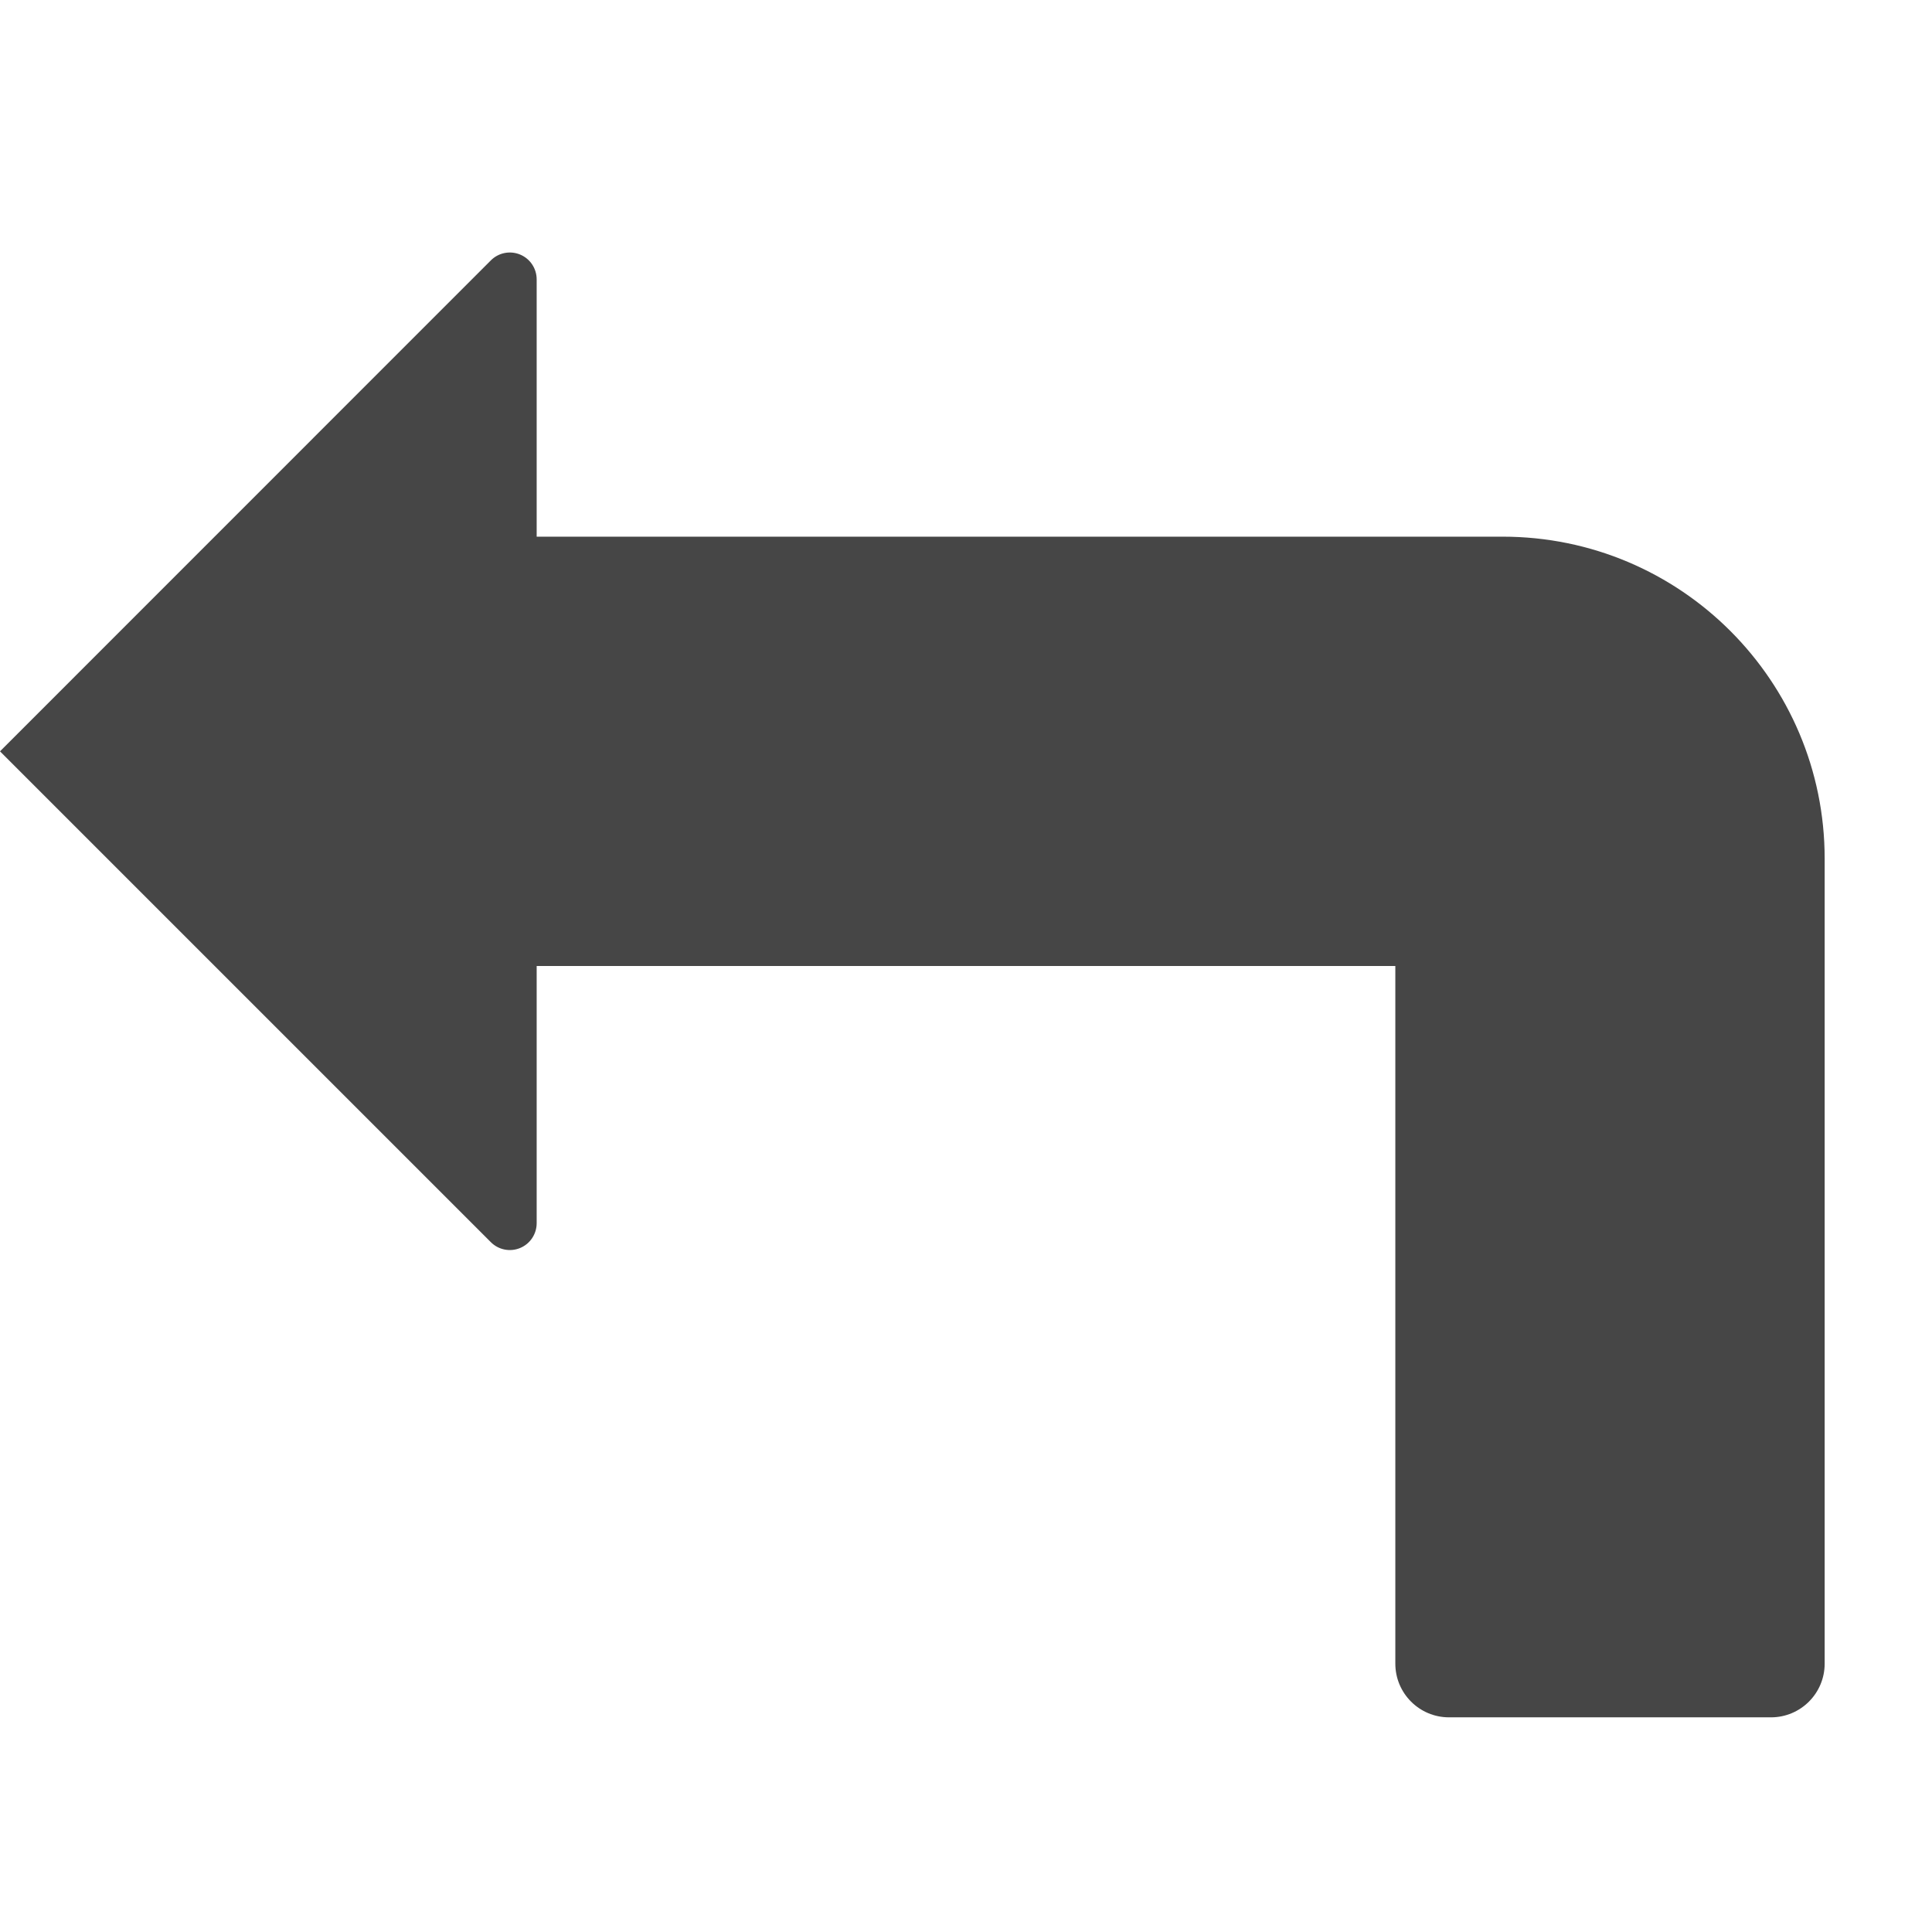
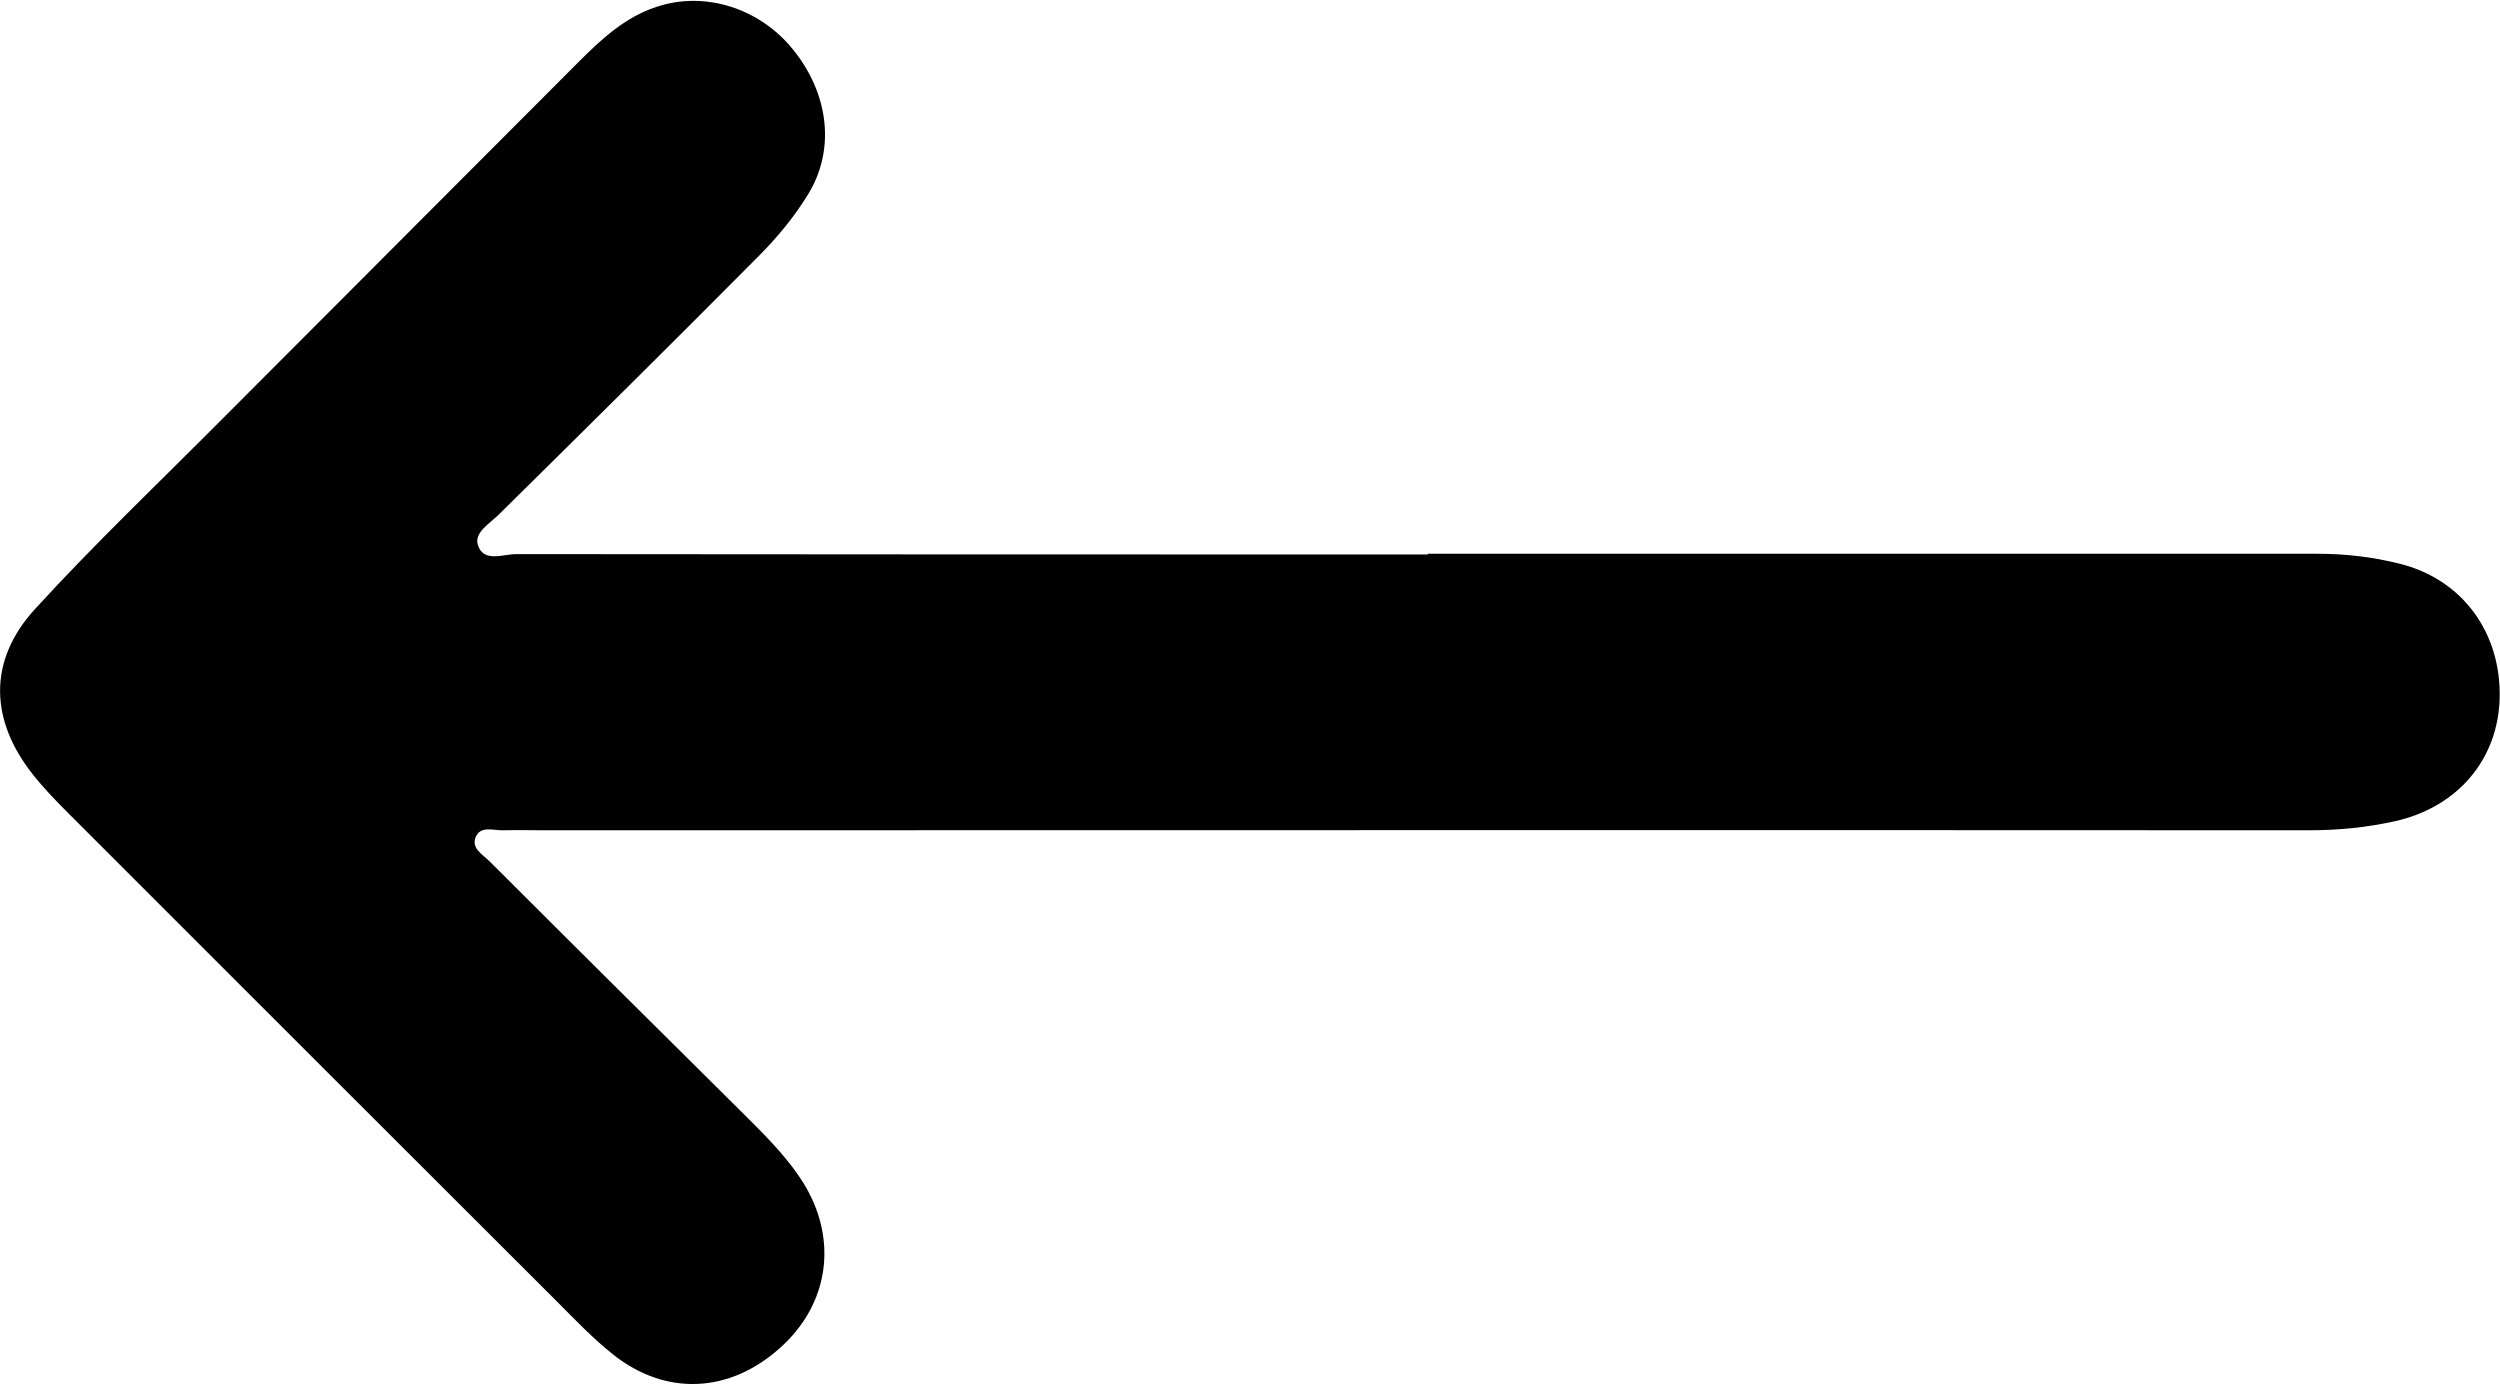
- <svg xmlns="http://www.w3.org/2000/svg" height="18" viewBox="0 0 18 18" width="18">
-   <defs>
-     <style>
-       .fill {
-         fill: #464646;
-       }
-     </style>
-   </defs>
-   <rect id="Canvas" fill="#ff13dc" opacity="0" width="18" height="18" />
-   <path class="fill" d="M5,5V2.603a.25.25,0,0,0-.427-.177L0,7l4.573,4.573A.25.25,0,0,0,5,11.396V9h8v6.5a.5.5,0,0,0,.5.5h3a.5.5,0,0,0,.5-.5V8a3,3,0,0,0-3-3Z" />
+ <svg xmlns="http://www.w3.org/2000/svg" id="a" viewBox="0 0 71.15 39.37">
+   <g id="b">
+     <path d="m40.63,15.76c8.44,0,16.88,0,25.32,0,.8,0,1.57.09,2.33.28,1.8.44,2.91,1.97,2.86,3.84-.05,1.74-1.2,3.09-2.97,3.49-.81.18-1.62.26-2.46.26-16.72-.01-33.44,0-50.15,0-.41,0-.83-.01-1.24,0-.27.01-.64-.14-.78.19-.14.32.2.5.4.7,2.34,2.34,4.69,4.67,7.04,7,.67.67,1.37,1.33,1.88,2.14,1,1.61.74,3.46-.67,4.71-1.43,1.28-3.24,1.37-4.74.18-.58-.46-1.1-1.01-1.62-1.53-4.63-4.62-9.25-9.24-13.87-13.86-.35-.35-.7-.71-1.01-1.1-1.24-1.55-1.3-3.25.04-4.72,1.7-1.86,3.53-3.6,5.31-5.39,3.39-3.4,6.78-6.79,10.17-10.19.65-.65,1.32-1.27,2.2-1.56,1.38-.47,2.95.03,3.9,1.21,1.02,1.26,1.22,2.86.41,4.15-.39.63-.87,1.21-1.39,1.73-2.45,2.47-4.92,4.91-7.39,7.35-.26.26-.71.51-.6.87.16.51.72.26,1.09.26,8.65.01,17.3.01,25.95.01Z" />
+   </g>
</svg>
